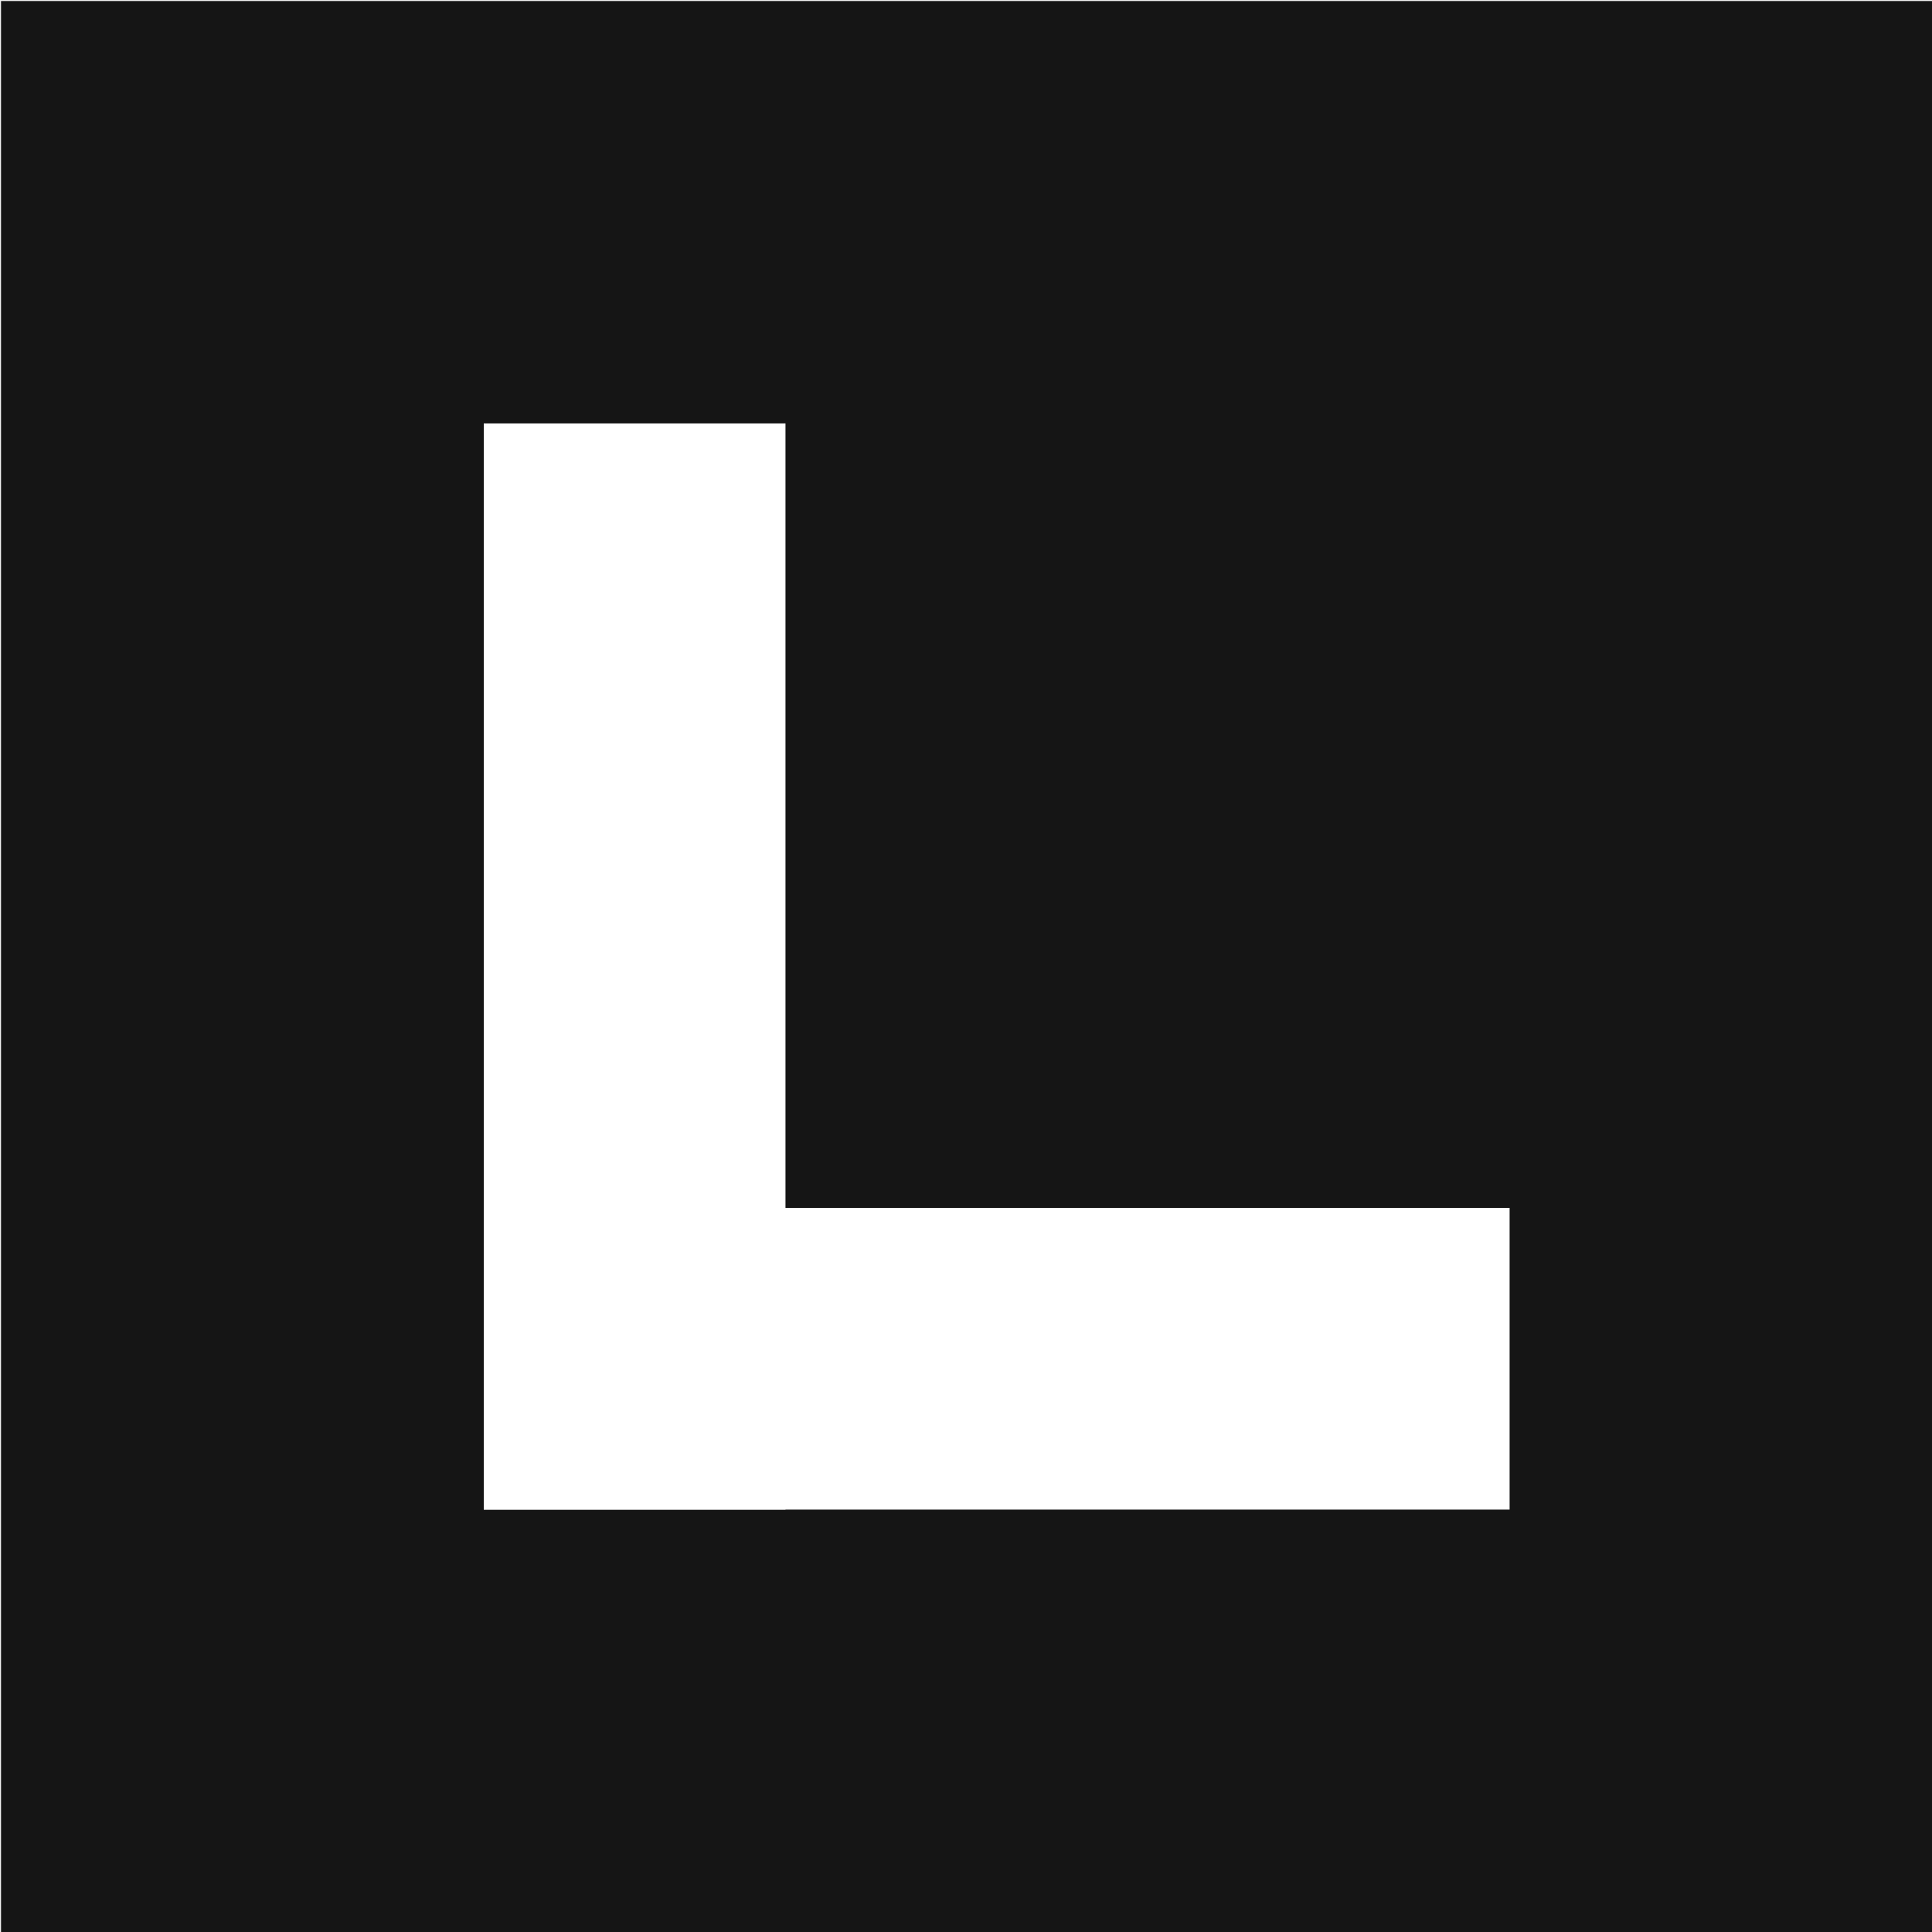
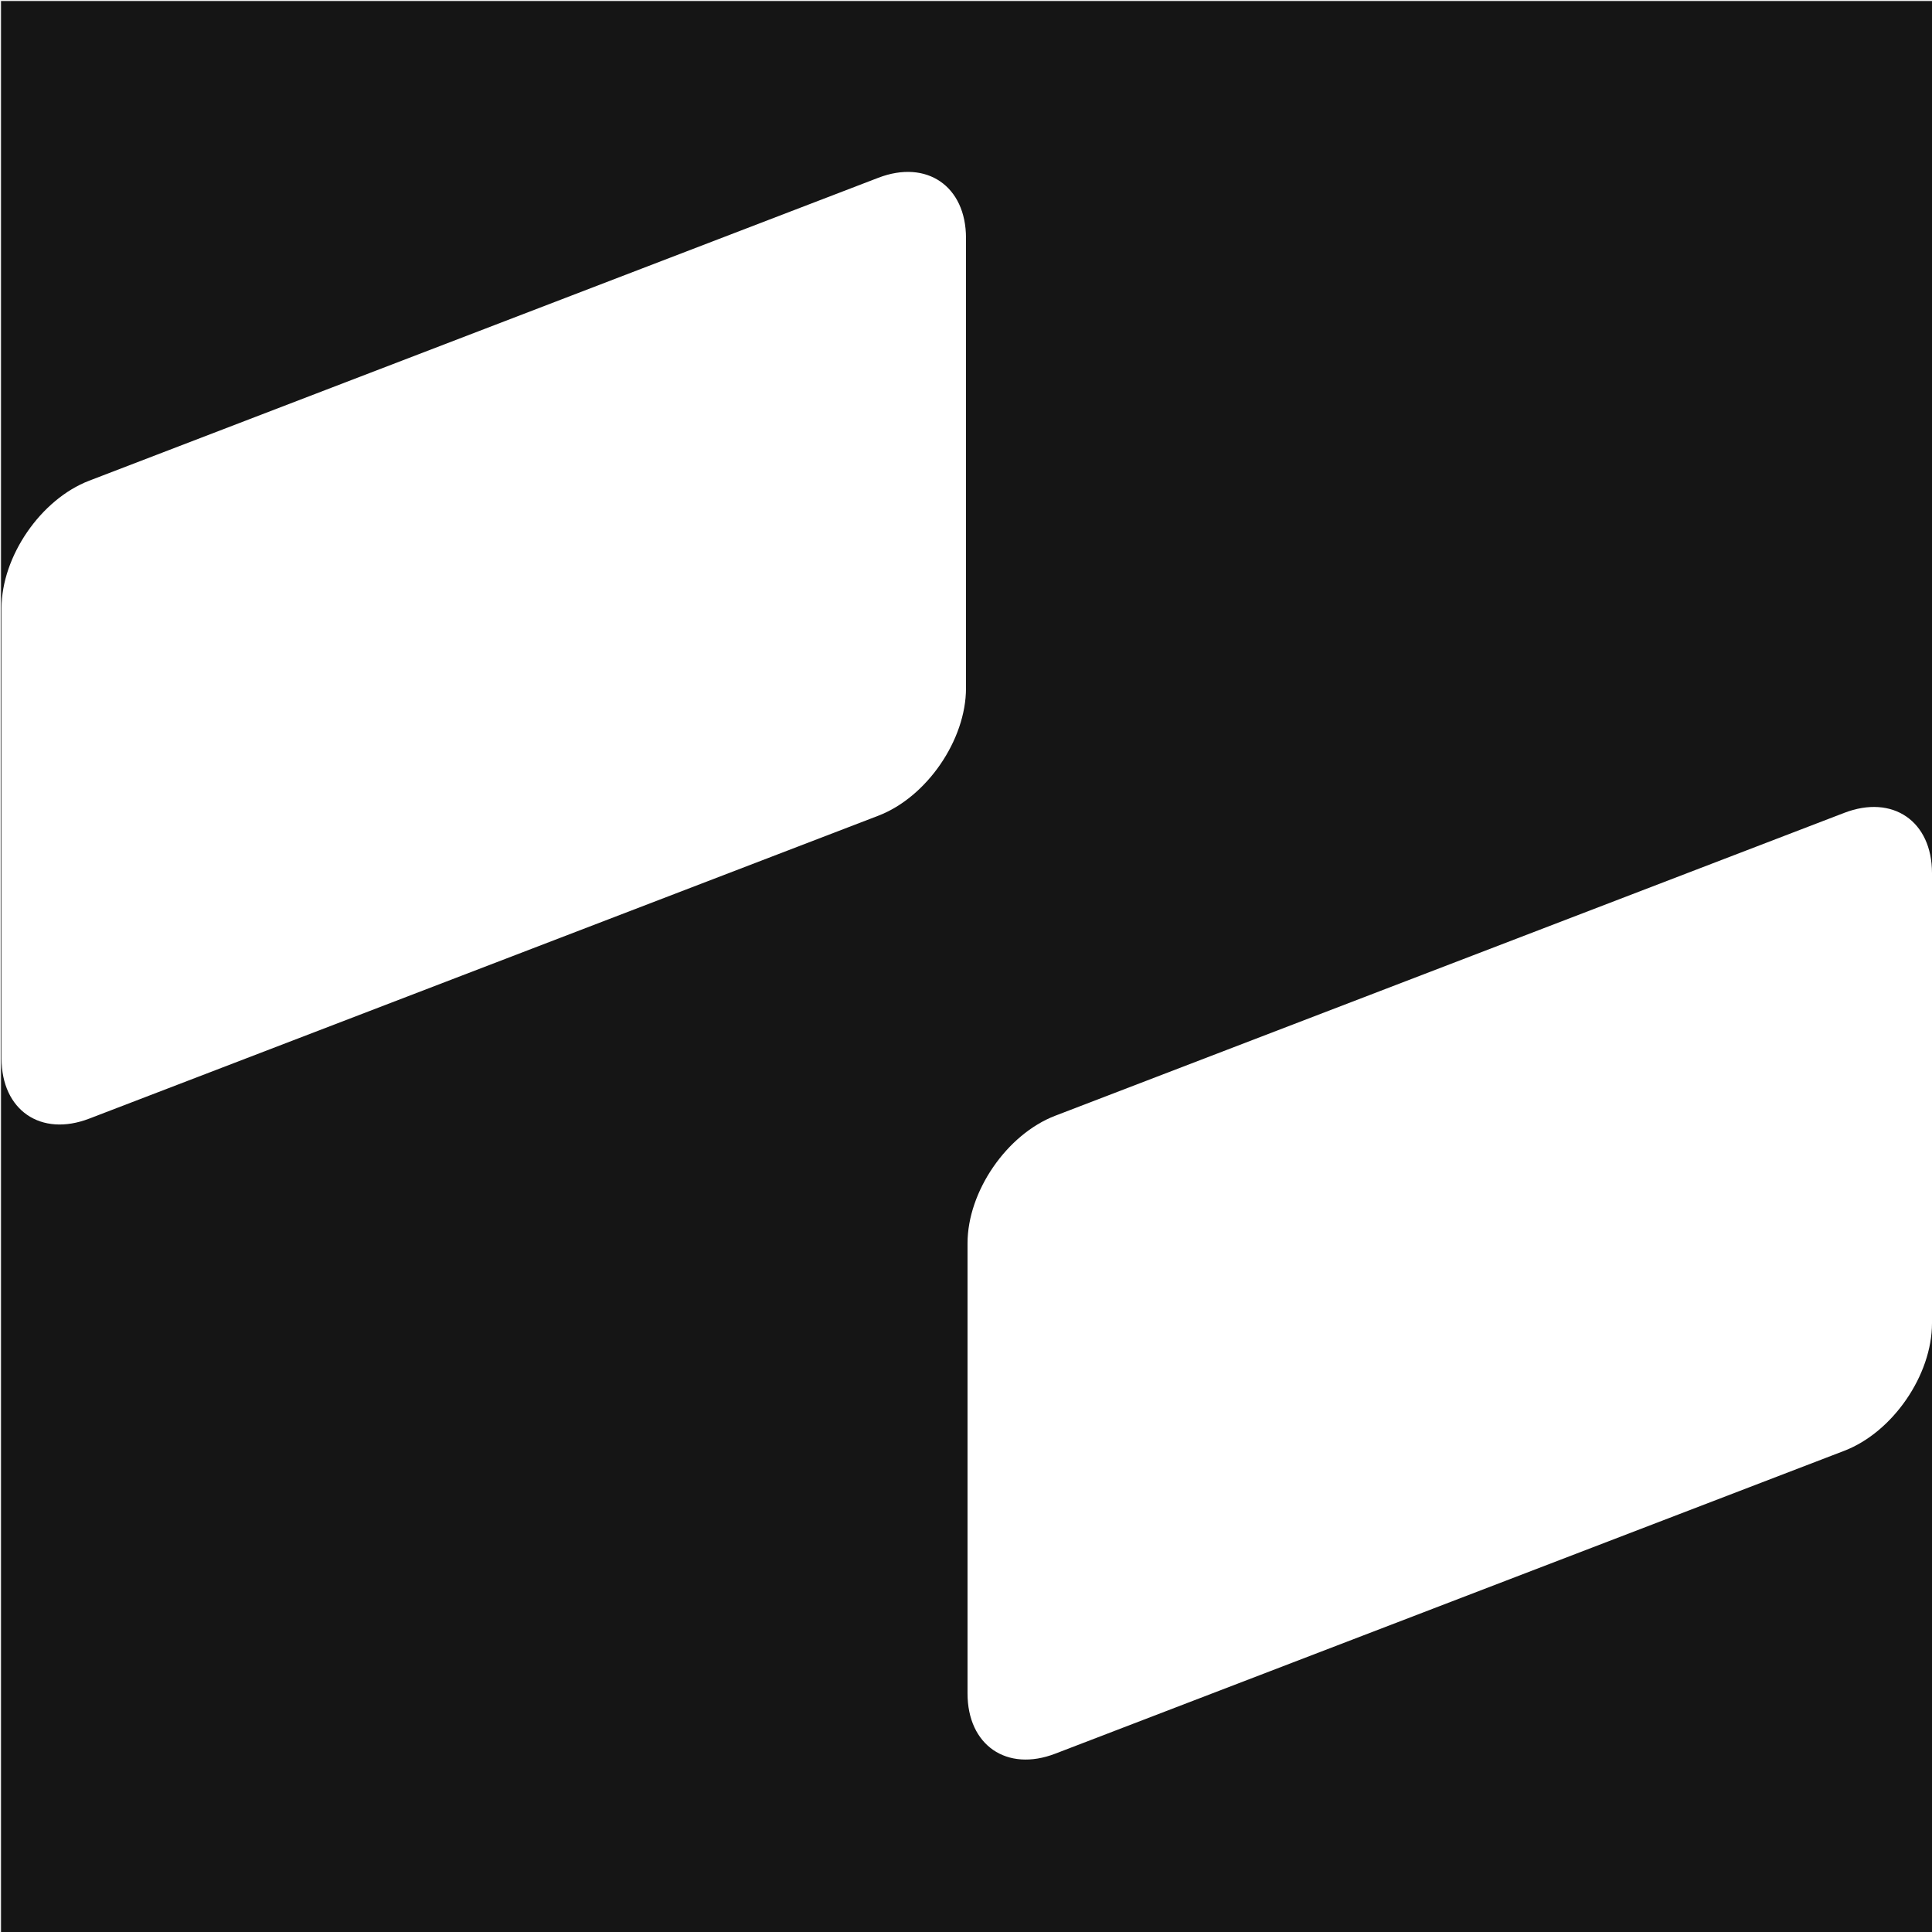
<svg xmlns="http://www.w3.org/2000/svg" width="1880" height="1880" viewBox="0 0 1880 1880" fill="none">
  <path d="M1880 1H1V1880H1880V1Z" fill="#151515" />
-   <path d="M764.344 412.031H470.75V1468.97H764.344V412.031Z" fill="white" />
-   <path d="M1468.97 1175.38H470.75V1468.97H1468.97V1175.38Z" fill="white" />
+   <g transform="translate(0,140)">
+     <rect width="1005.28" height="620.771" rx="91.389" transform="matrix(-0.93358 0.358368 0 1 940 0.240234)" fill="#ffffff" />
+     <rect width="1005.28" height="620.771" rx="91.389" transform="matrix(-0.93358 0.358368 0 1 1880 618.203)" fill="#ffffff" />
+   </g>
</svg>
